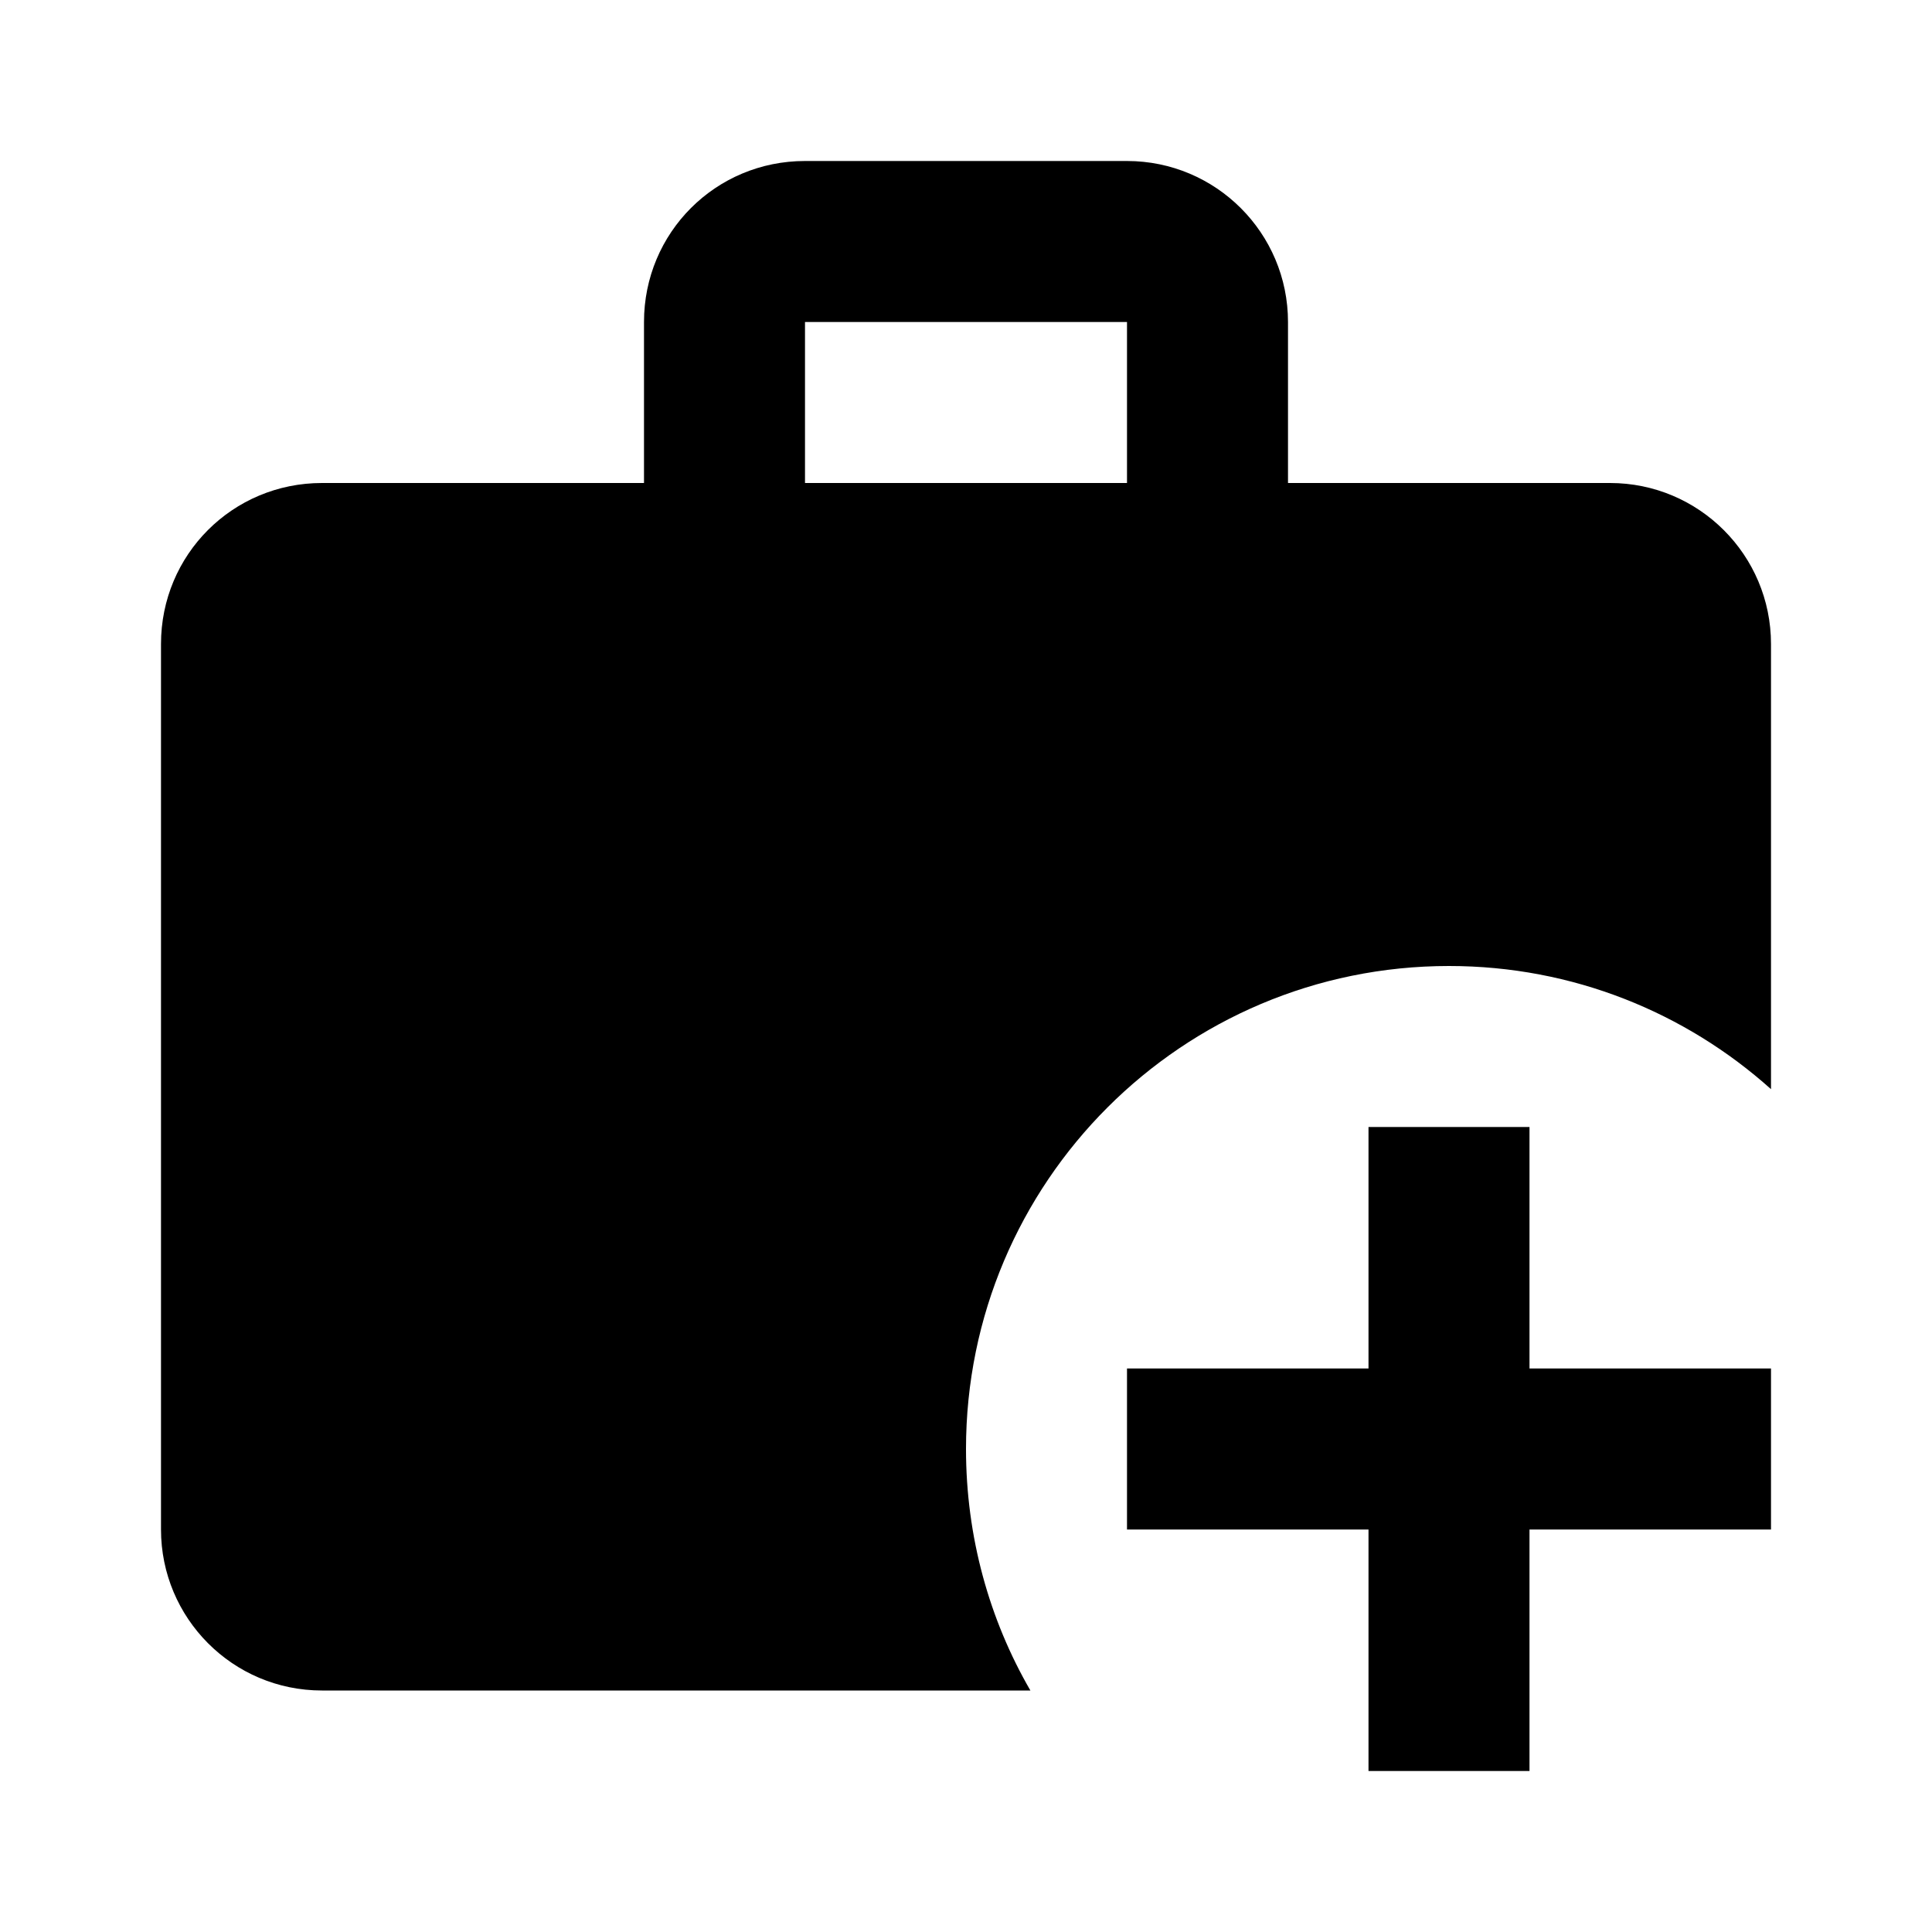
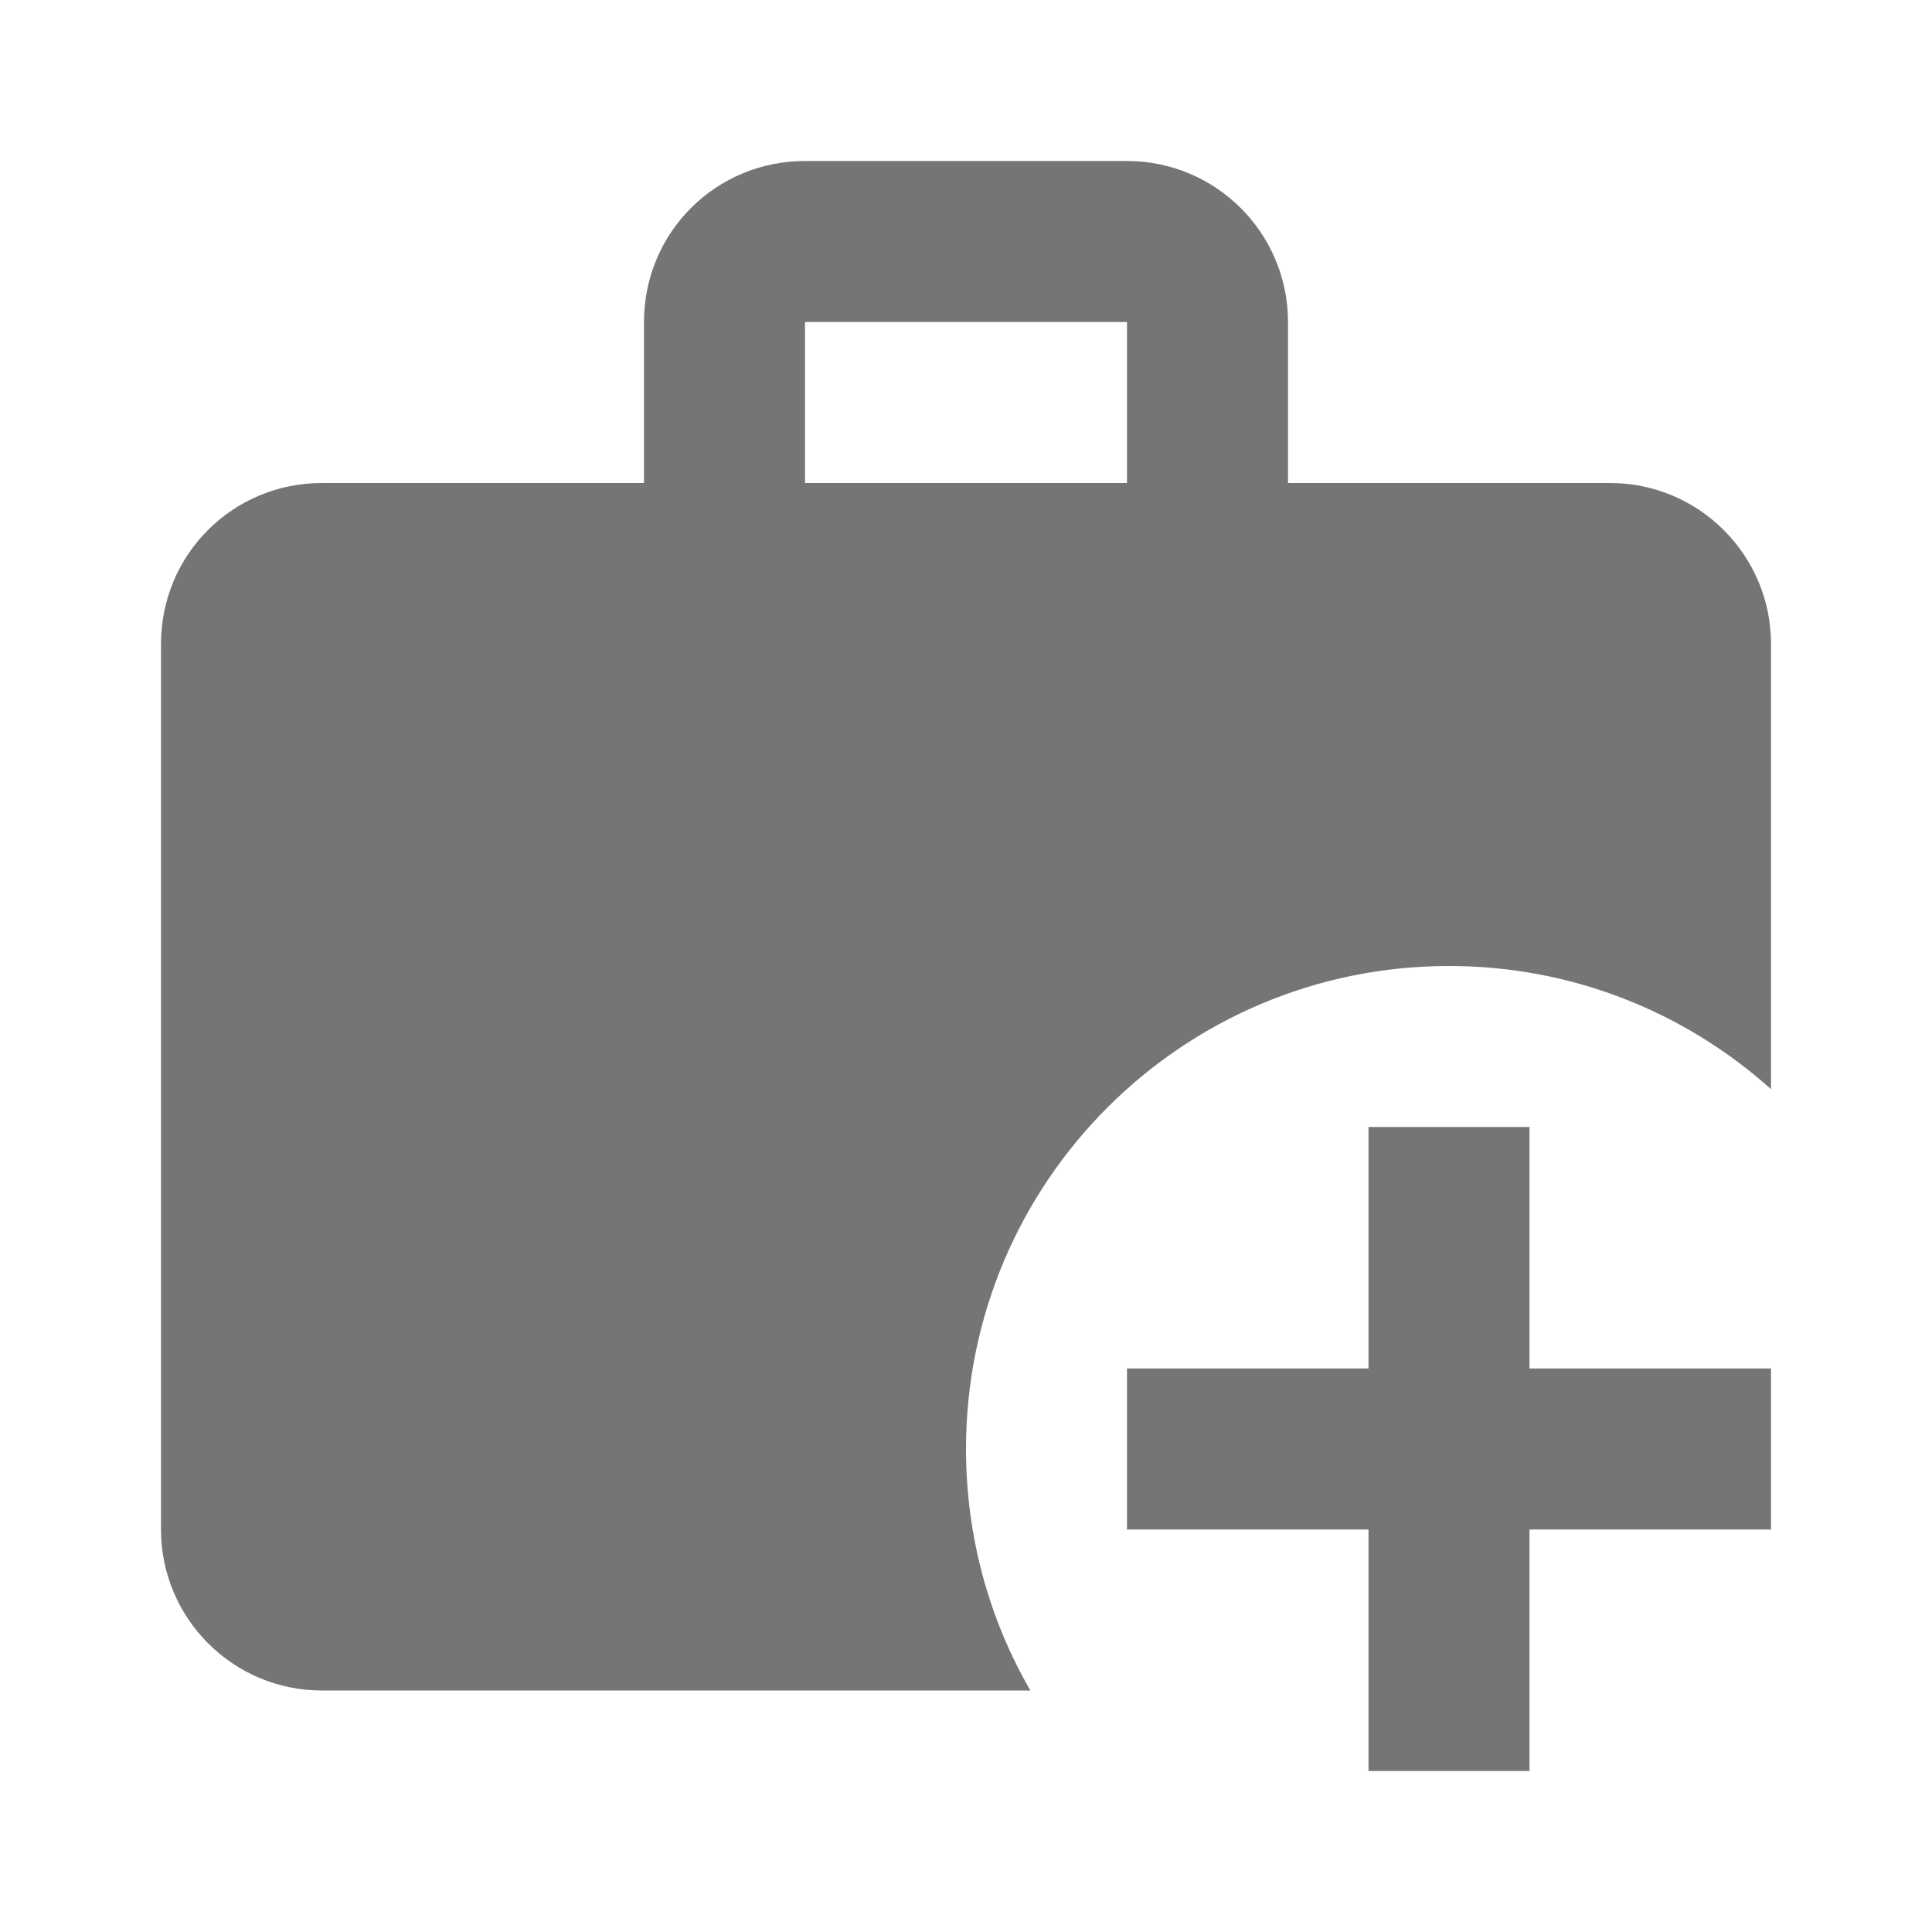
- <svg xmlns="http://www.w3.org/2000/svg" version="1.1" width="24" height="24" viewBox="0 0 24 24">
+ <svg xmlns="http://www.w3.org/2000/svg" width="24" height="24" viewBox="0 0 24 24" fill="#757575">
  <path d="M17,14H19V17H22V19H19V22H17V19H14V17H17V14M10,2H14A2,2 0 0,1 16,4V6H20A2,2 0 0,1 22,8V13.53C20.94,12.58 19.54,12 18,12A6,6 0 0,0 12,18C12,19.09 12.29,20.12 12.8,21H4C2.89,21 2,20.1 2,19V8C2,6.89 2.89,6 4,6H8V4C8,2.89 8.89,2 10,2M14,6V4H10V6H14Z" />
</svg>
